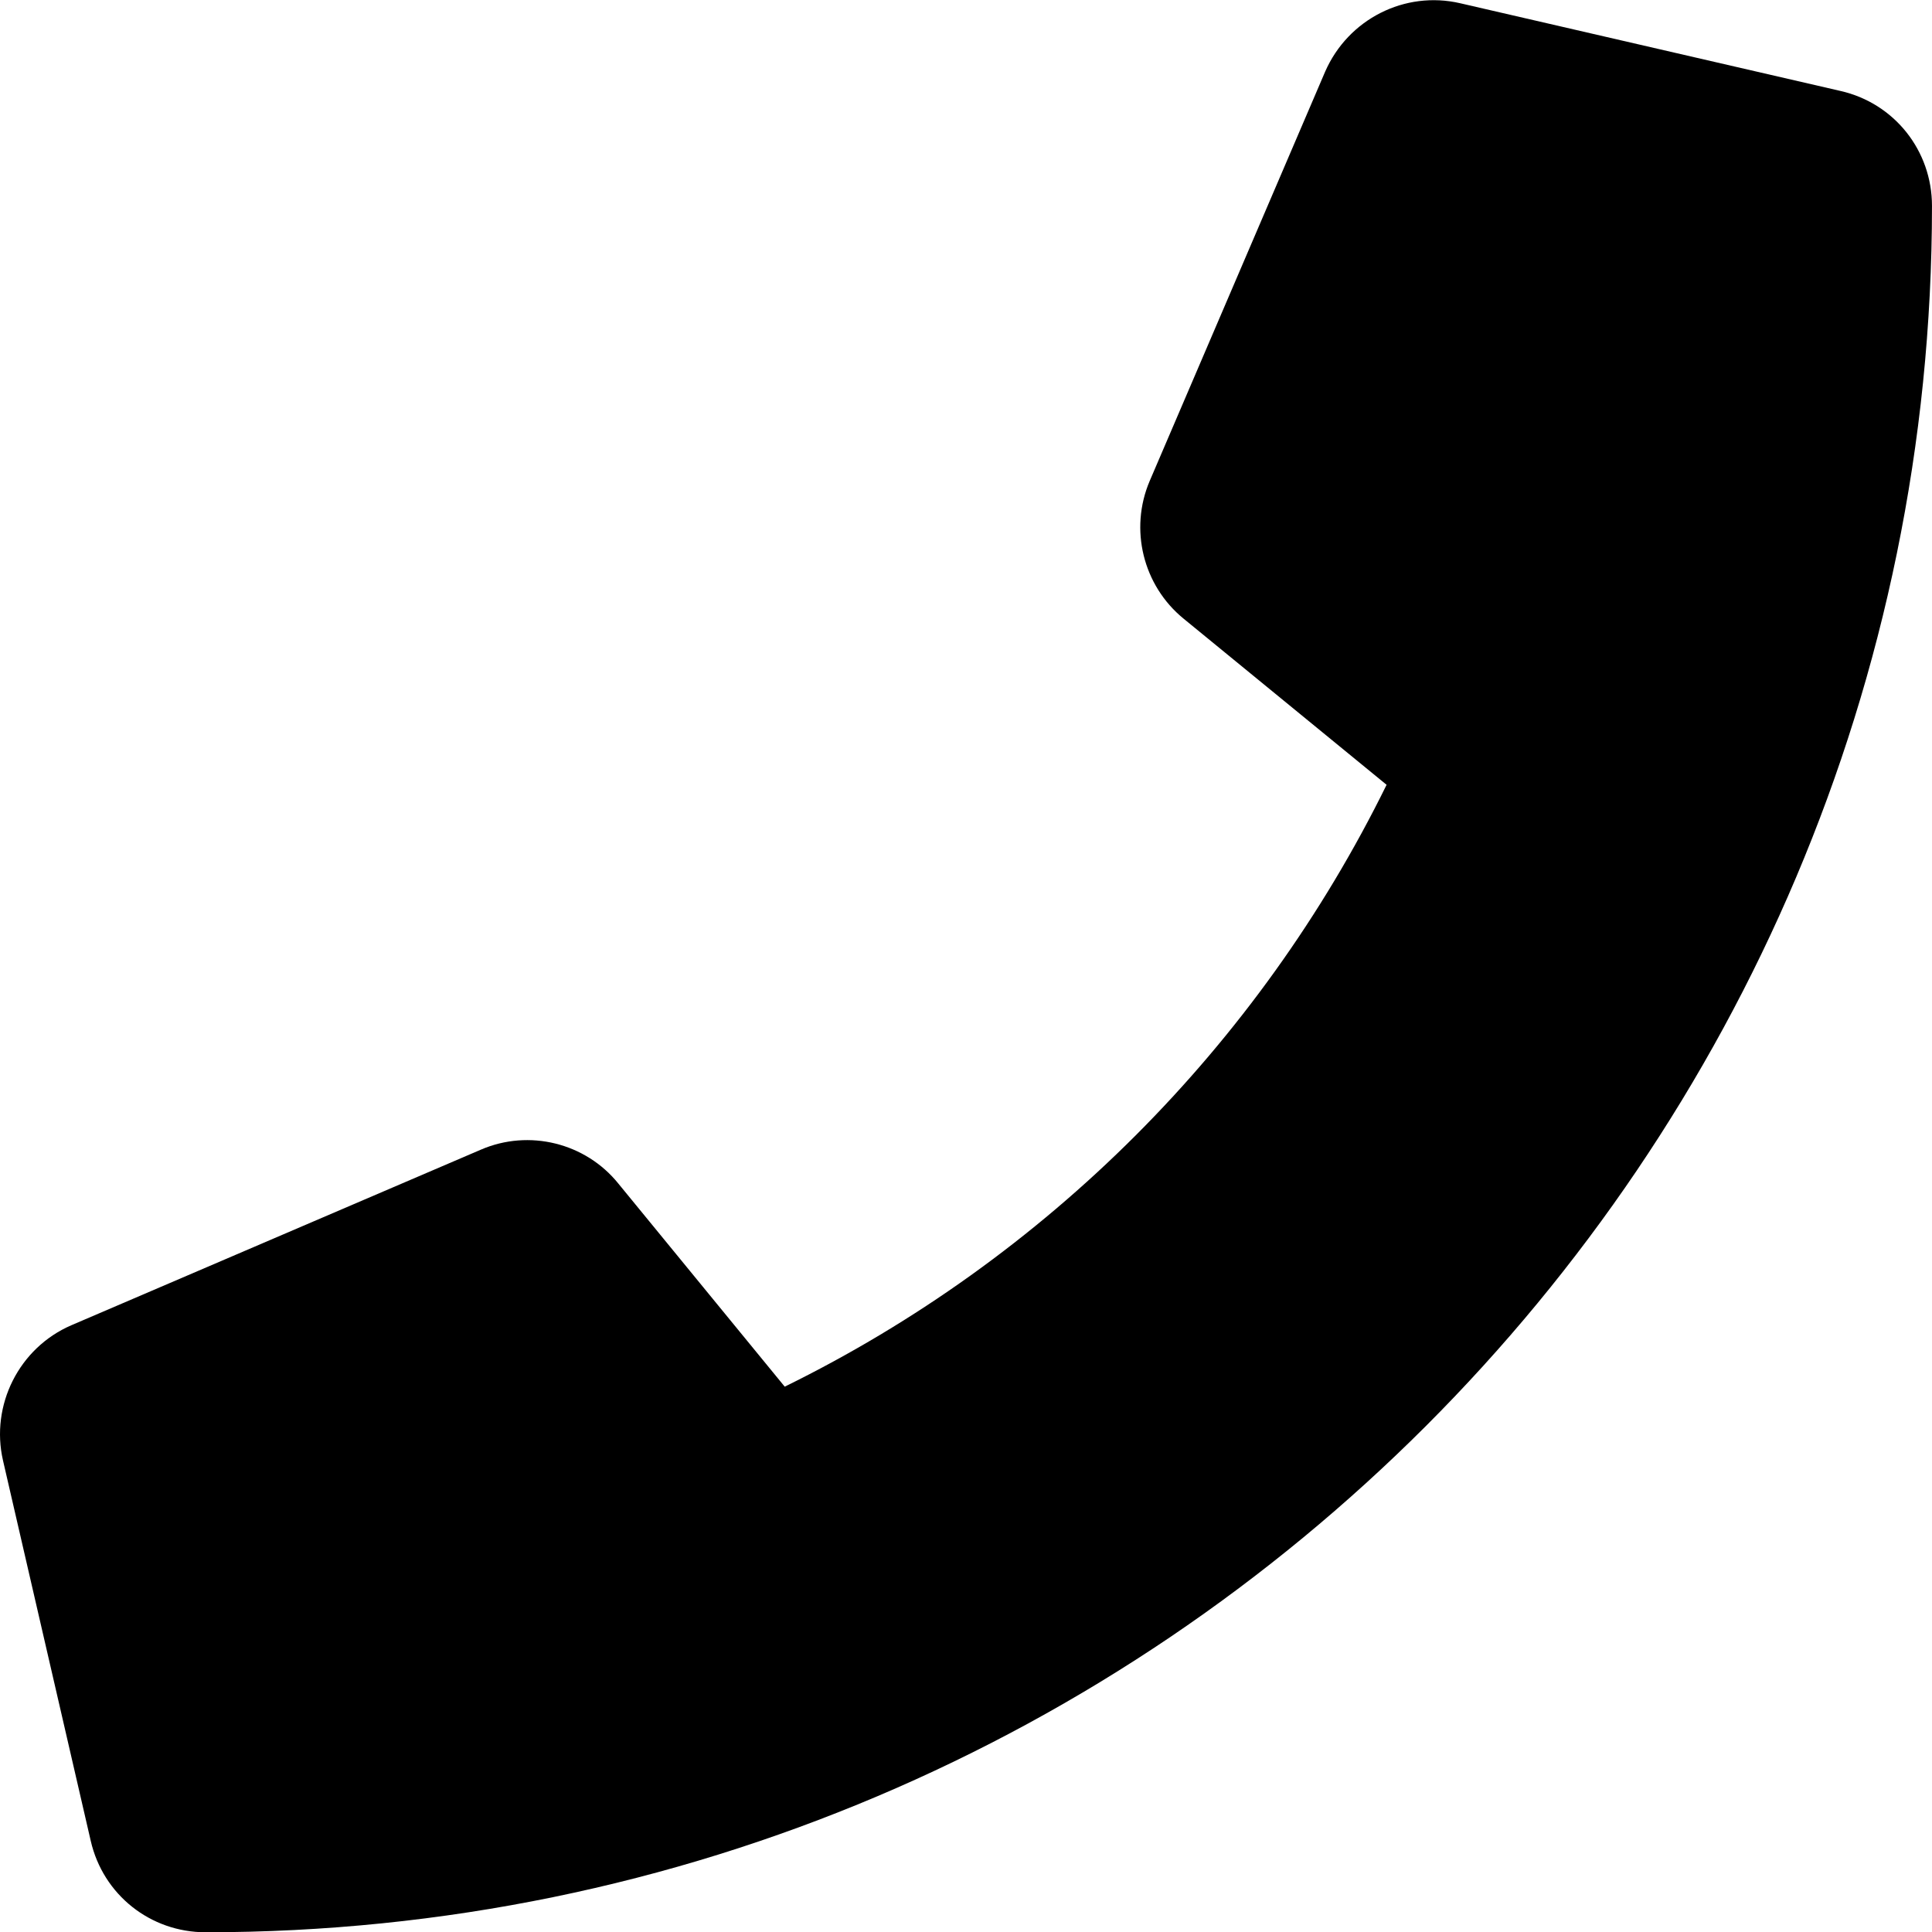
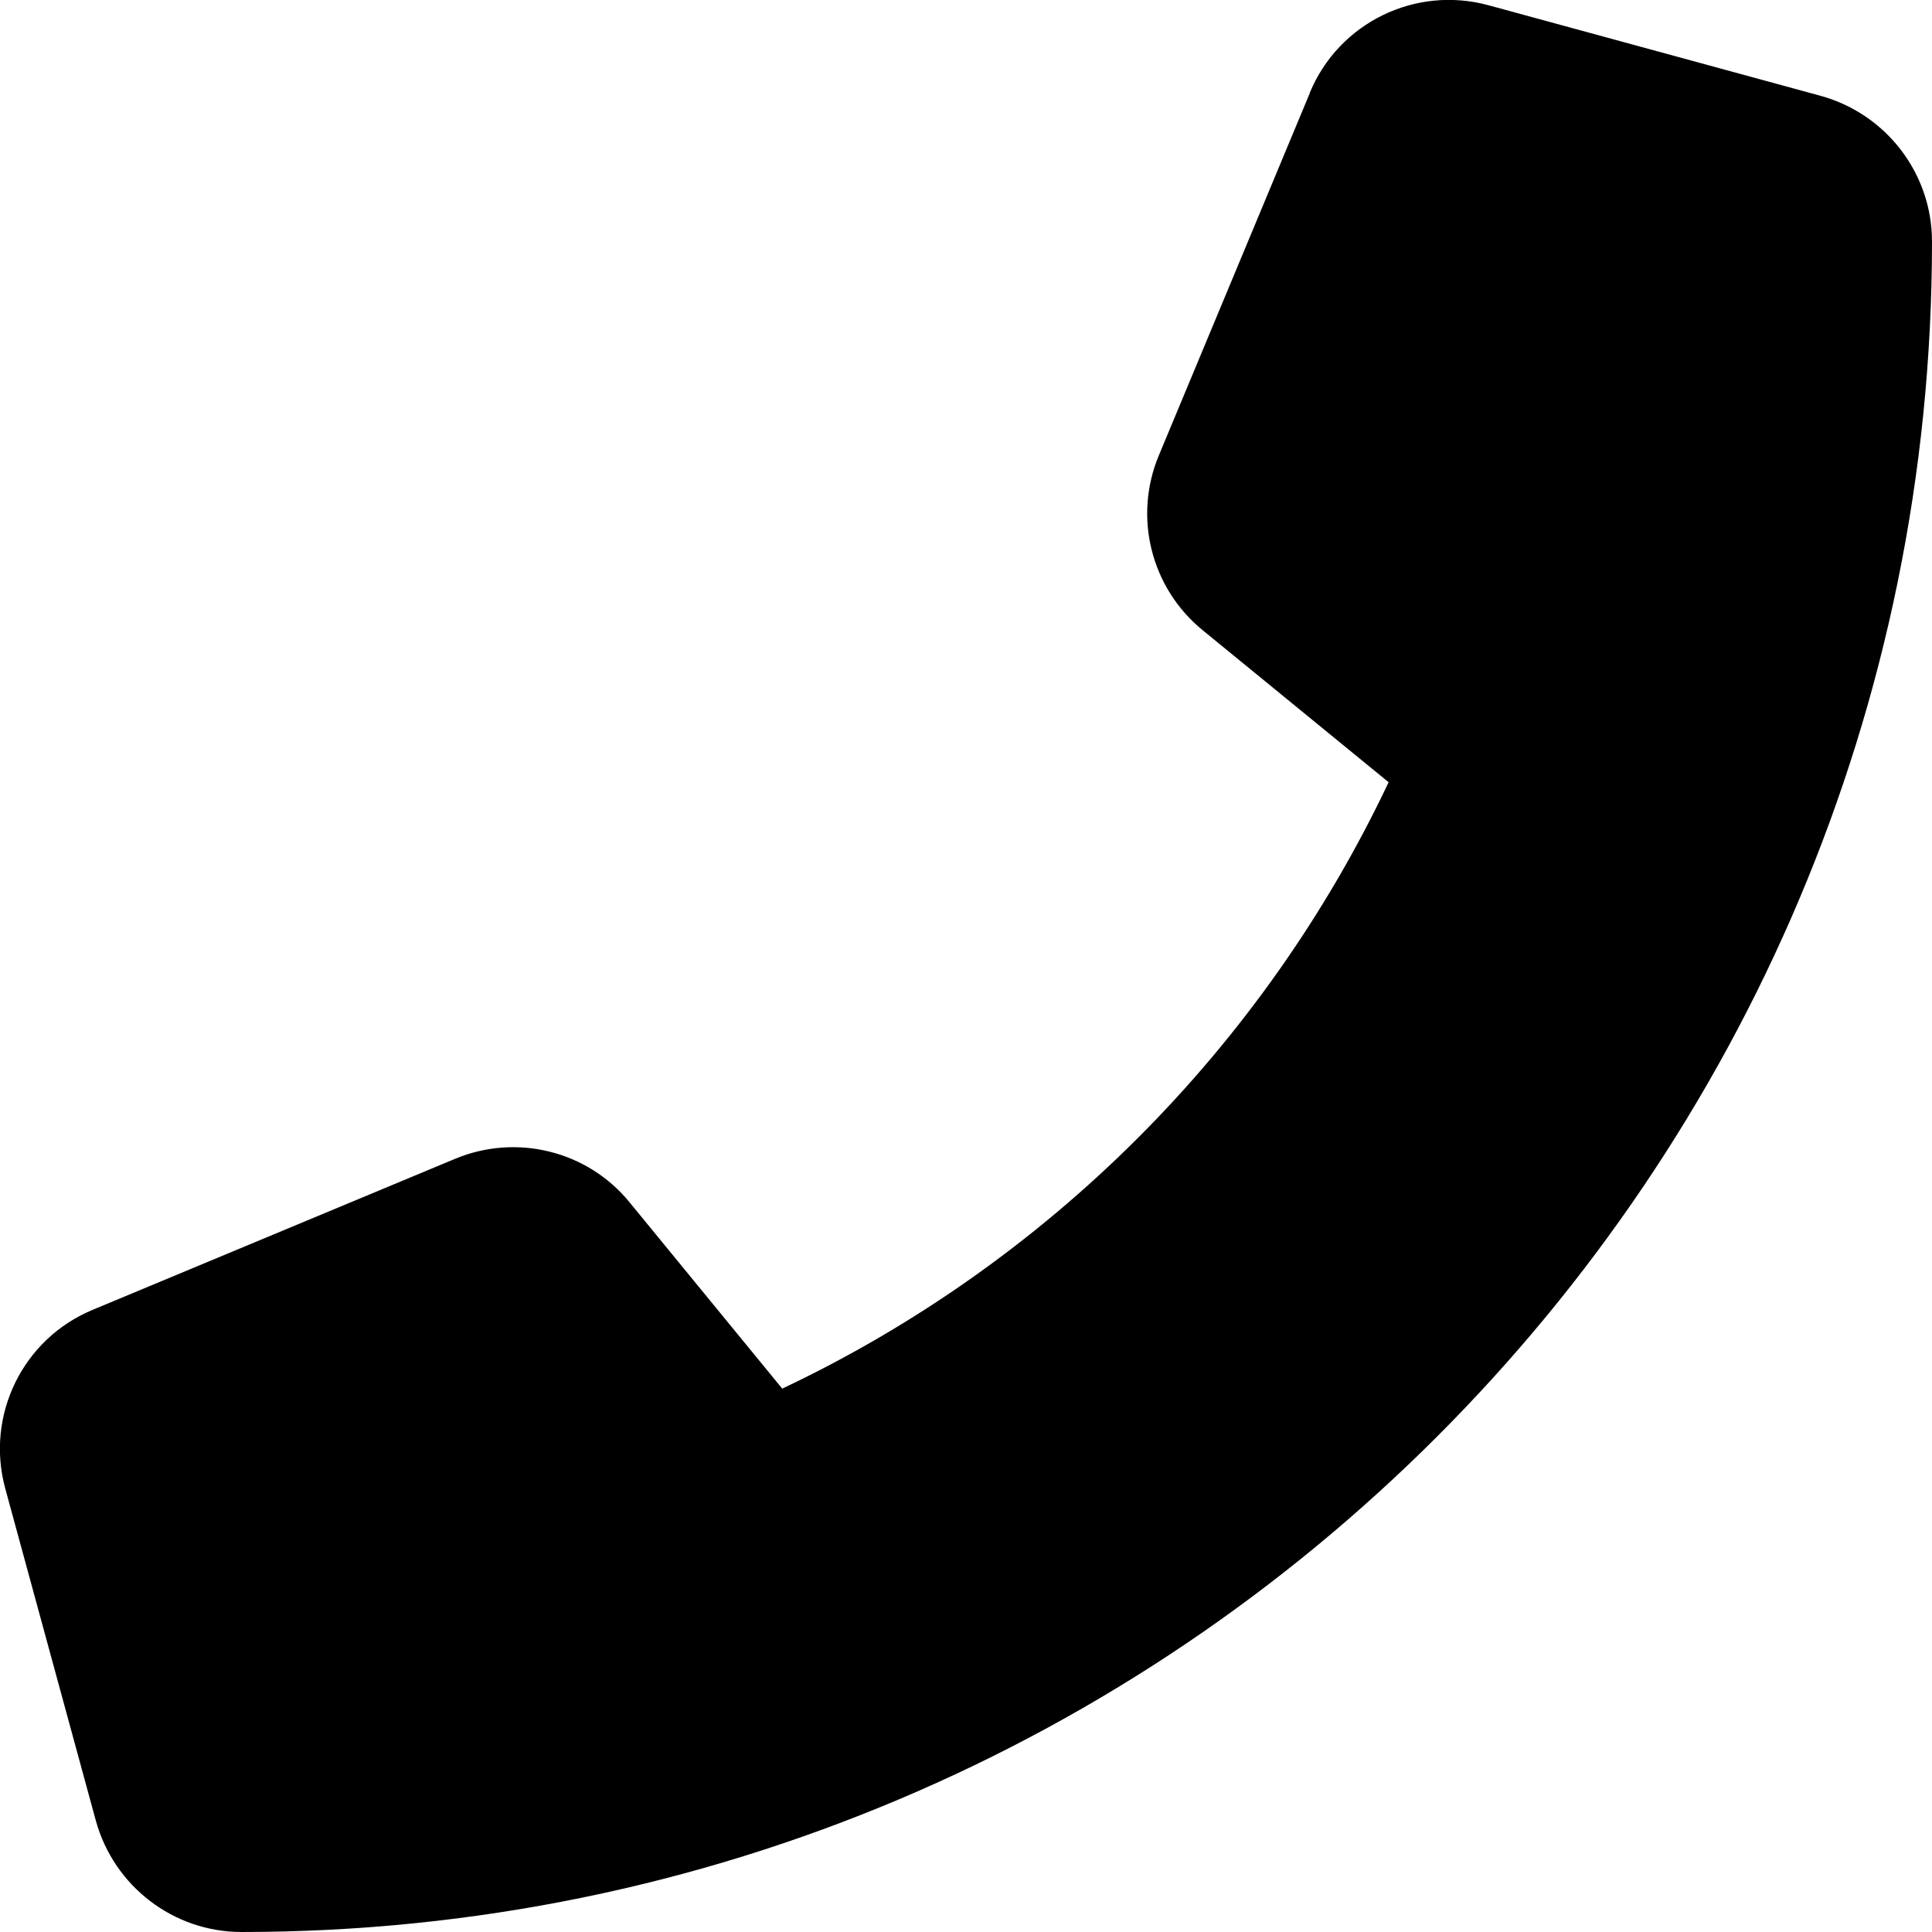
<svg xmlns="http://www.w3.org/2000/svg" viewBox="0 0 512 512">
-   <path d="M18.92 351.2l108.5-46.52c12.78-5.531 27.77-1.801 36.45 8.98l44.09 53.82c69.25-34 125.5-90.31 159.5-159.5l-53.81-44.04c-10.75-8.781-14.41-23.69-8.974-36.47l46.51-108.5c6.094-13.91 21.1-21.52 35.79-18.11l100.8 23.25c14.25 3.25 24.22 15.8 24.22 30.46c0 252.3-205.2 457.5-457.5 457.5c-14.67 0-27.18-9.968-30.45-24.22l-23.25-100.8C-2.571 372.4 5.018 357.2 18.92 351.2z" />
+   <path d="M347.1 24.6c7.7-18.6 28-28.5 47.4-23.2l88 24C499.9 30.2 512 46 512 64c0 247.4-200.6 448-448 448c-18 0-33.8-12.1-38.6-29.5l-24-88c-5.3-19.4 4.6-39.7 23.2-47.4l96-40c16.3-6.8 35.2-2.1 46.3 11.6L207.3 368c70.4-33.3 127.4-90.3 160.7-160.7L318.7 167c-13.7-11.2-18.4-30-11.6-46.3l40-96z" />
</svg>
